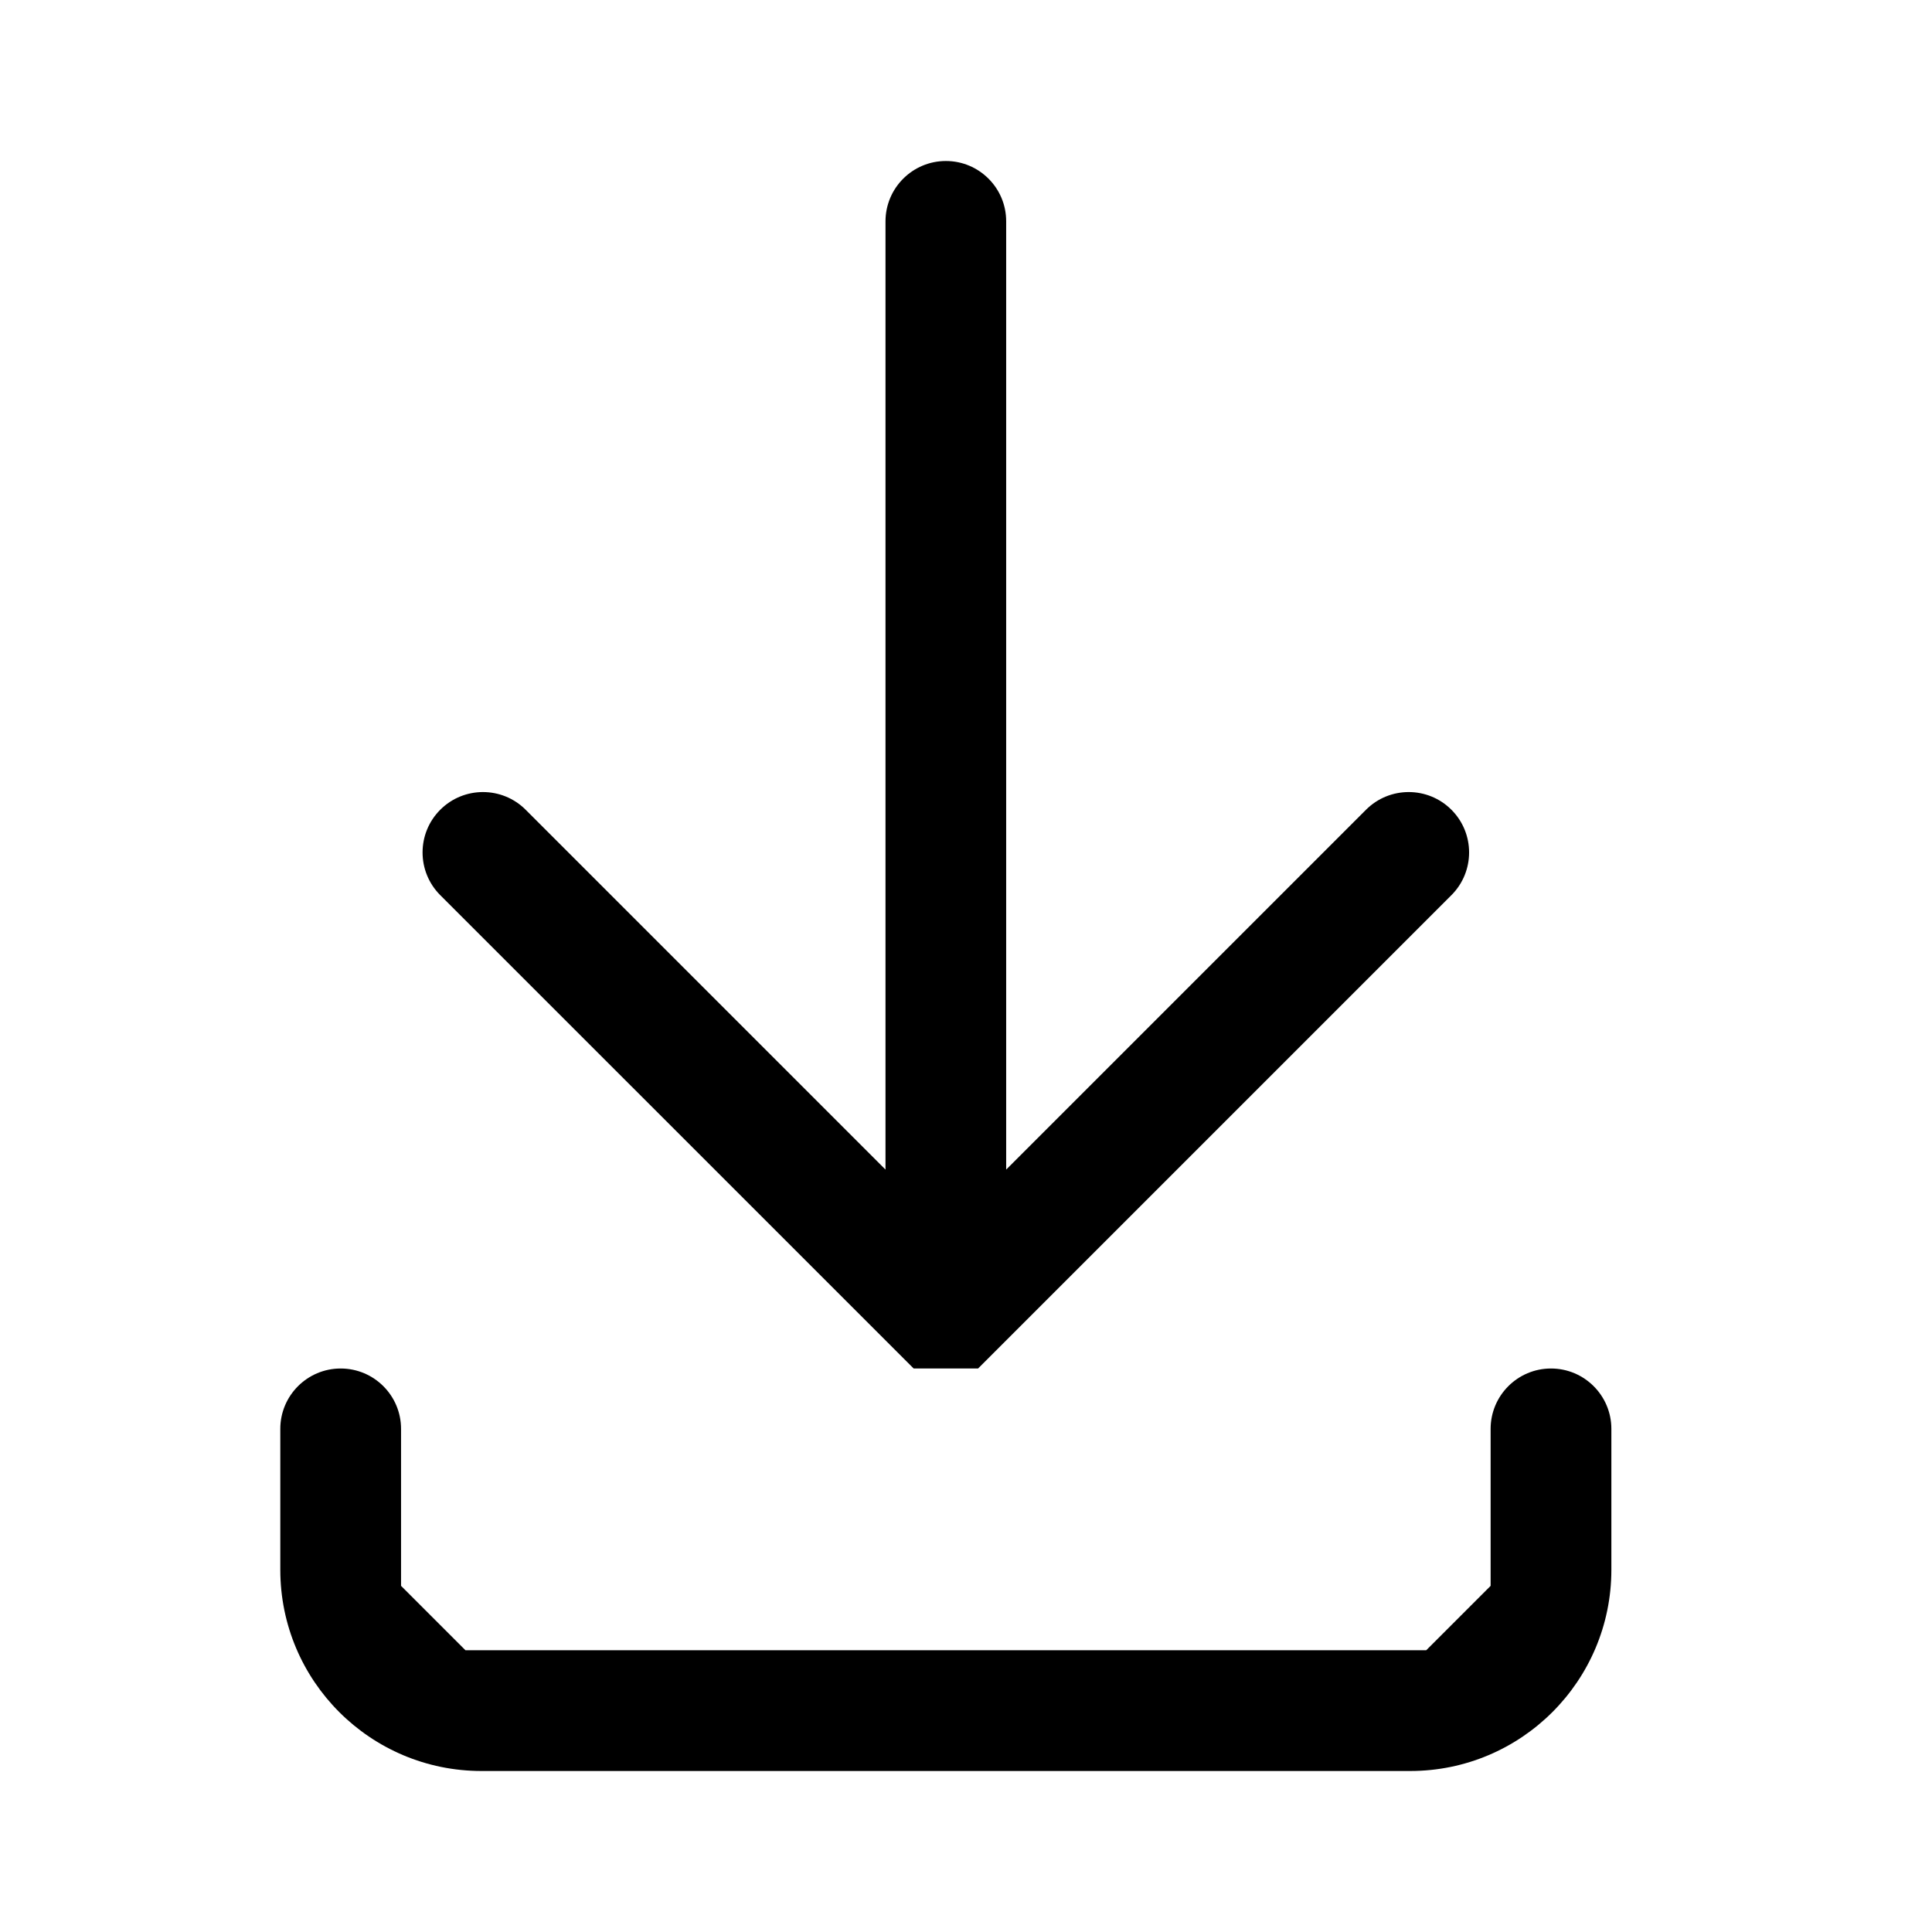
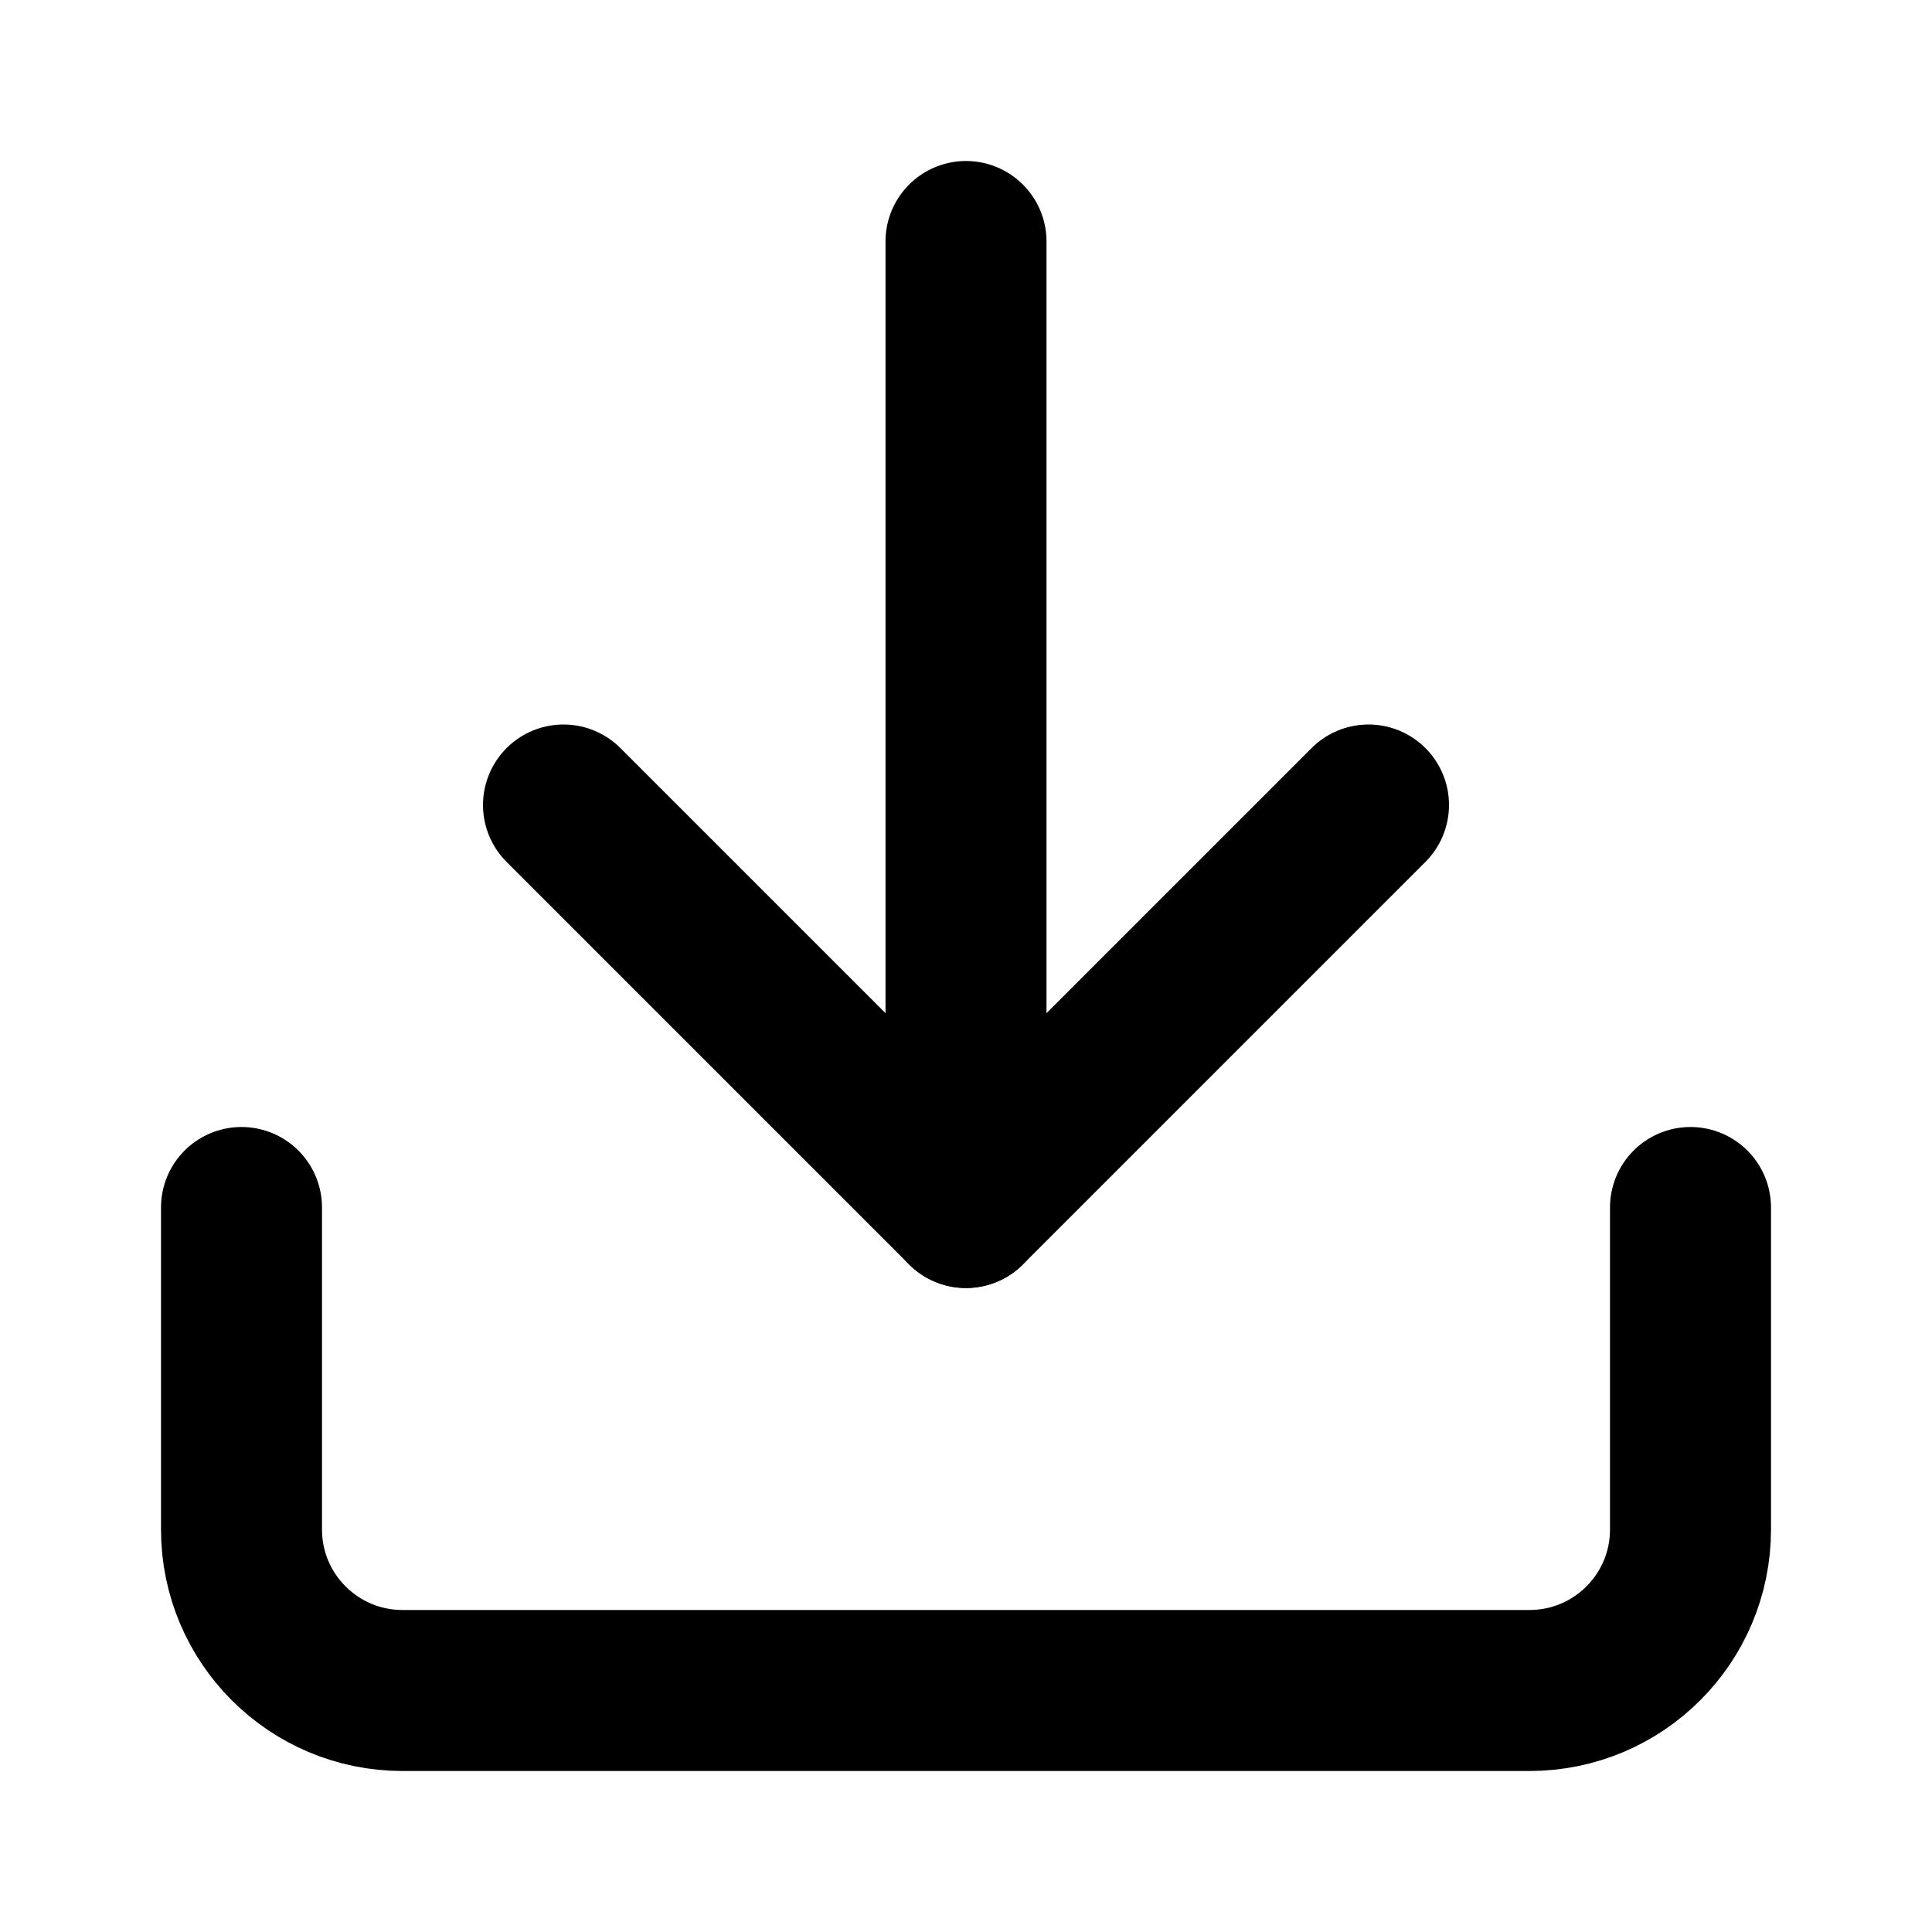
- <svg xmlns="http://www.w3.org/2000/svg" width="24" height="24" viewBox="0 0 24 24" fill="none">
-   <path fill-rule="evenodd" clip-rule="evenodd" d="M16.969 10.059C17.262 9.766 17.737 9.766 18.03 10.059C18.323 10.352 18.323 10.827 18.03 11.12L12.15 17H11.35L5.469 11.12C5.176 10.827 5.176 10.352 5.469 10.059C5.762 9.766 6.237 9.766 6.53 10.059L11 14.529V2.75C11 2.336 11.336 2 11.75 2C12.164 2 12.5 2.336 12.499 2.75V14.529L16.969 10.059ZM4.982 19.7L5.782 20.5H17.717L18.517 19.7V17.75C18.517 17.336 18.853 17 19.267 17C19.681 17 20.017 17.336 20.017 17.75V19.5C20.017 20.881 18.898 22 17.517 22H5.982C4.601 22 3.482 20.881 3.482 19.5V17.75C3.482 17.336 3.818 17 4.232 17C4.646 17 4.982 17.336 4.982 17.75V19.7Z" fill="black" />
+ <svg xmlns="http://www.w3.org/2000/svg" class="lucide lucide-download" width="24" height="24" viewBox="0 0 24 24" fill="none" stroke="currentColor" stroke-width="2" stroke-linecap="round" stroke-linejoin="round">
+   <path d="M12 15V3" />
+   <path d="M21 15v4a2 2 0 0 1-2 2H5a2 2 0 0 1-2-2v-4" />
+   <path d="m7 10 5 5 5-5" />
</svg>
